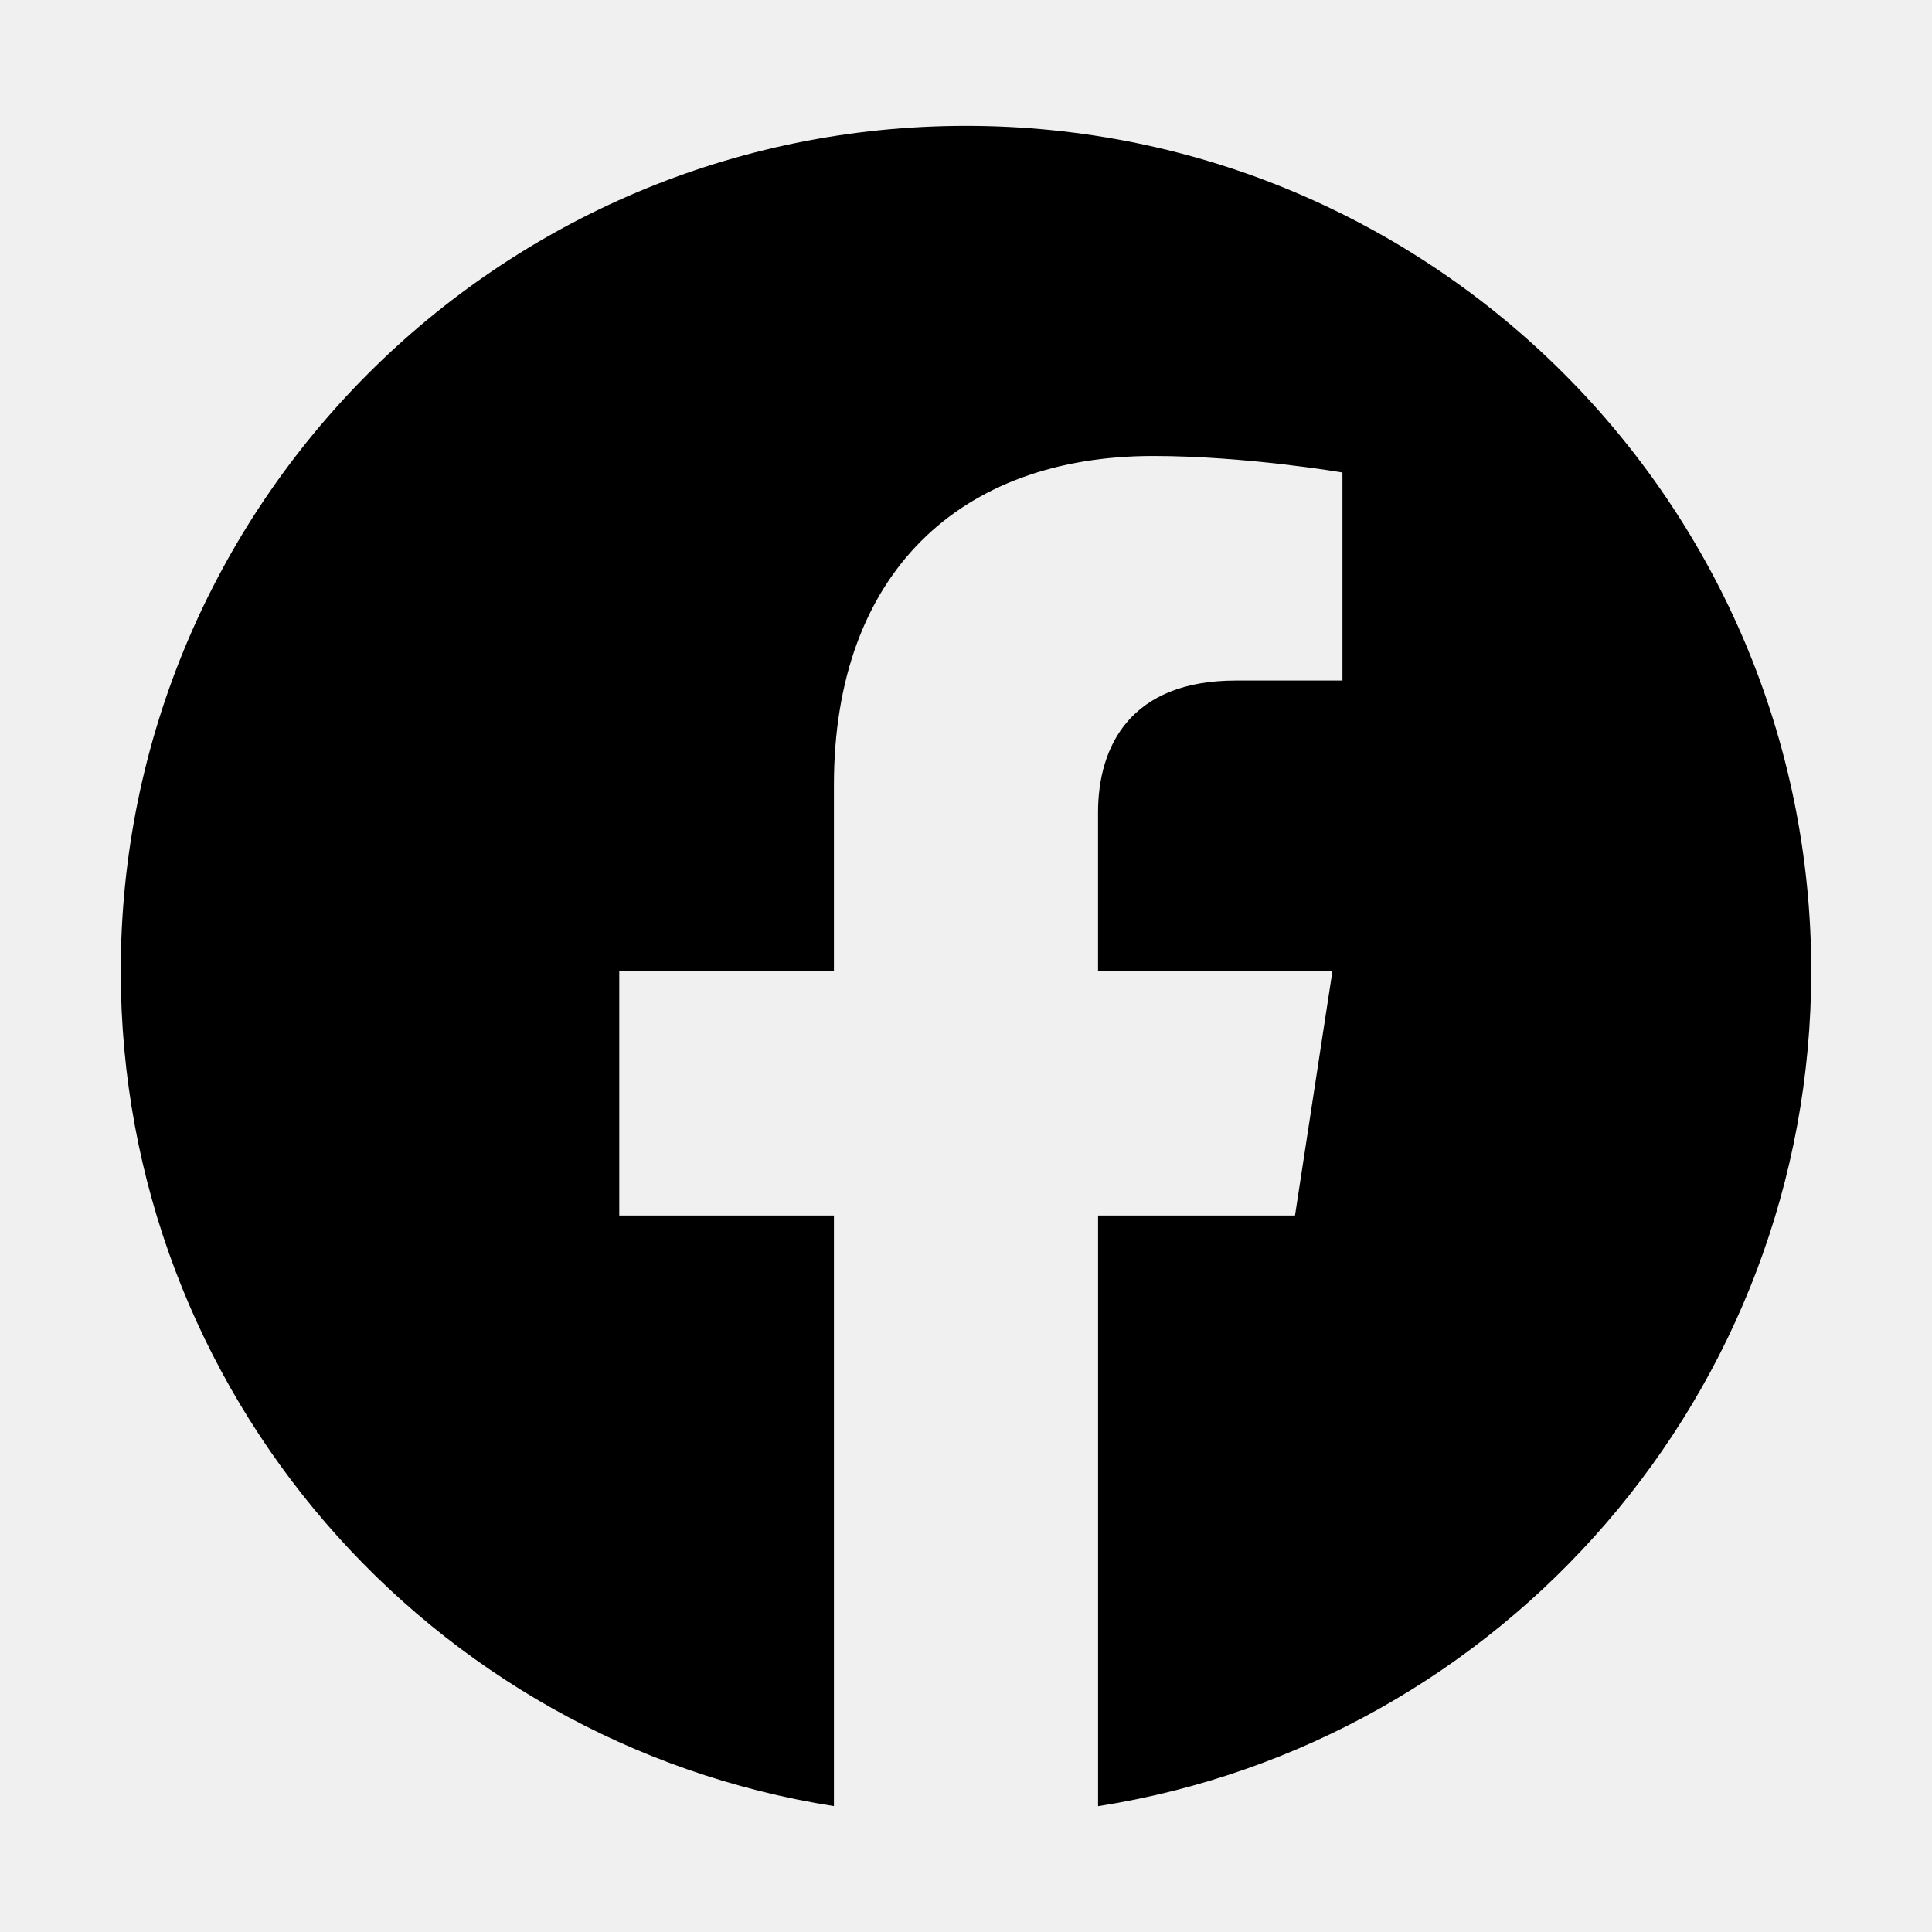
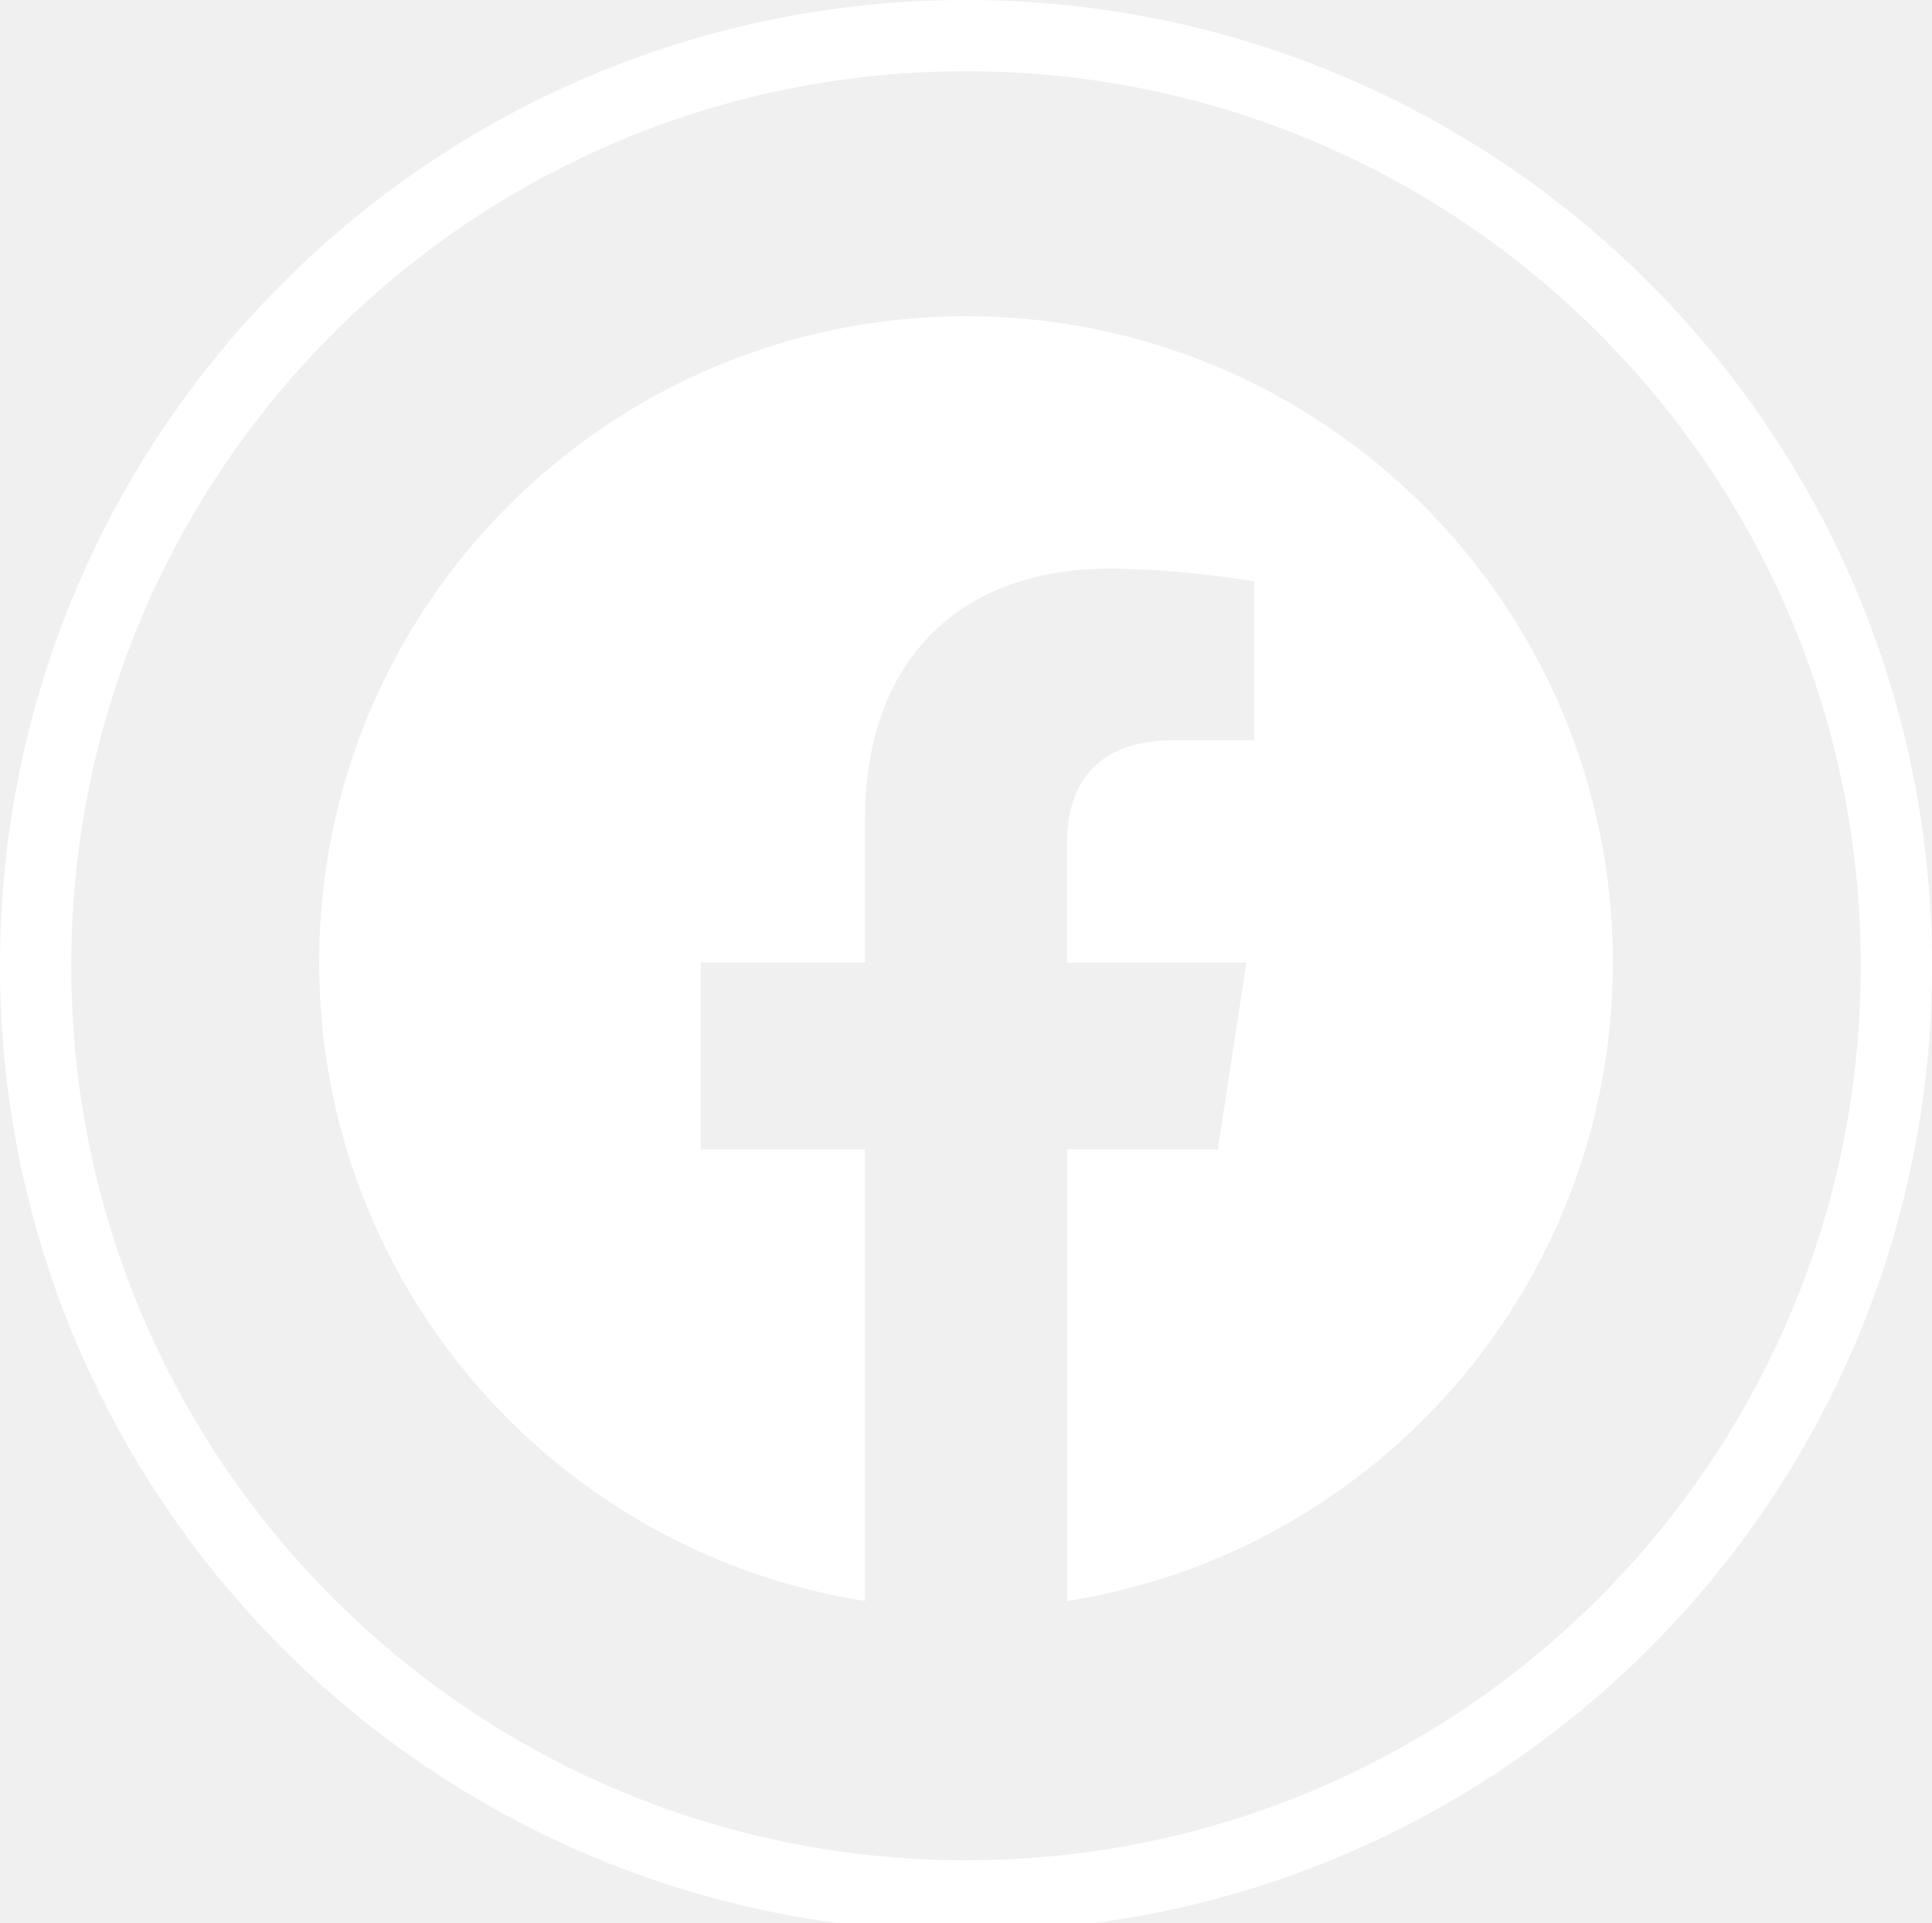
- <svg xmlns="http://www.w3.org/2000/svg" class="ionicon" viewBox="0 0 512 512">
-   <path d="M480 257.35c0-123.7-100.3-224-224-224s-224 100.3-224 224c0 111.8 81.9 204.47 189 221.29V322.12h-56.89v-64.77H221V208c0-56.13 33.45-87.16 84.61-87.16 24.51 0 50.15 4.38 50.15 4.38v55.13H327.5c-27.81 0-36.51 17.26-36.51 35v42h62.12l-9.92 64.77H291v156.54c107.1-16.81 189-109.48 189-221.31z" fill-rule="evenodd" />
+ <svg xmlns="http://www.w3.org/2000/svg" width="678" height="675" viewBox="0 0 678 675" fill="none">
+   <g clip-path="url(#clip0)">
+     <path fill-rule="evenodd" clip-rule="evenodd" d="M566 337.862C566 212.582 464.357 111 339 111C213.643 111 112 212.582 112 337.862C112 451.091 194.997 544.945 303.531 561.98V403.46H245.879V337.862H303.531V287.882C303.531 231.034 337.429 199.608 389.274 199.608C414.113 199.608 440.096 204.044 440.096 204.044V259.878H411.458C383.275 259.878 374.459 277.359 374.459 295.326V337.862H437.411L427.358 403.46H374.469V562C483.003 544.975 566 451.121 566 337.862Z" fill="white" />
+     <circle cx="339" cy="339" r="326.5" stroke="white" stroke-width="25" />
+   </g>
+   <defs>
+     <clipPath id="clip0">
+       <rect width="678" height="674.996" fill="white" />
+     </clipPath>
+   </defs>
</svg>
